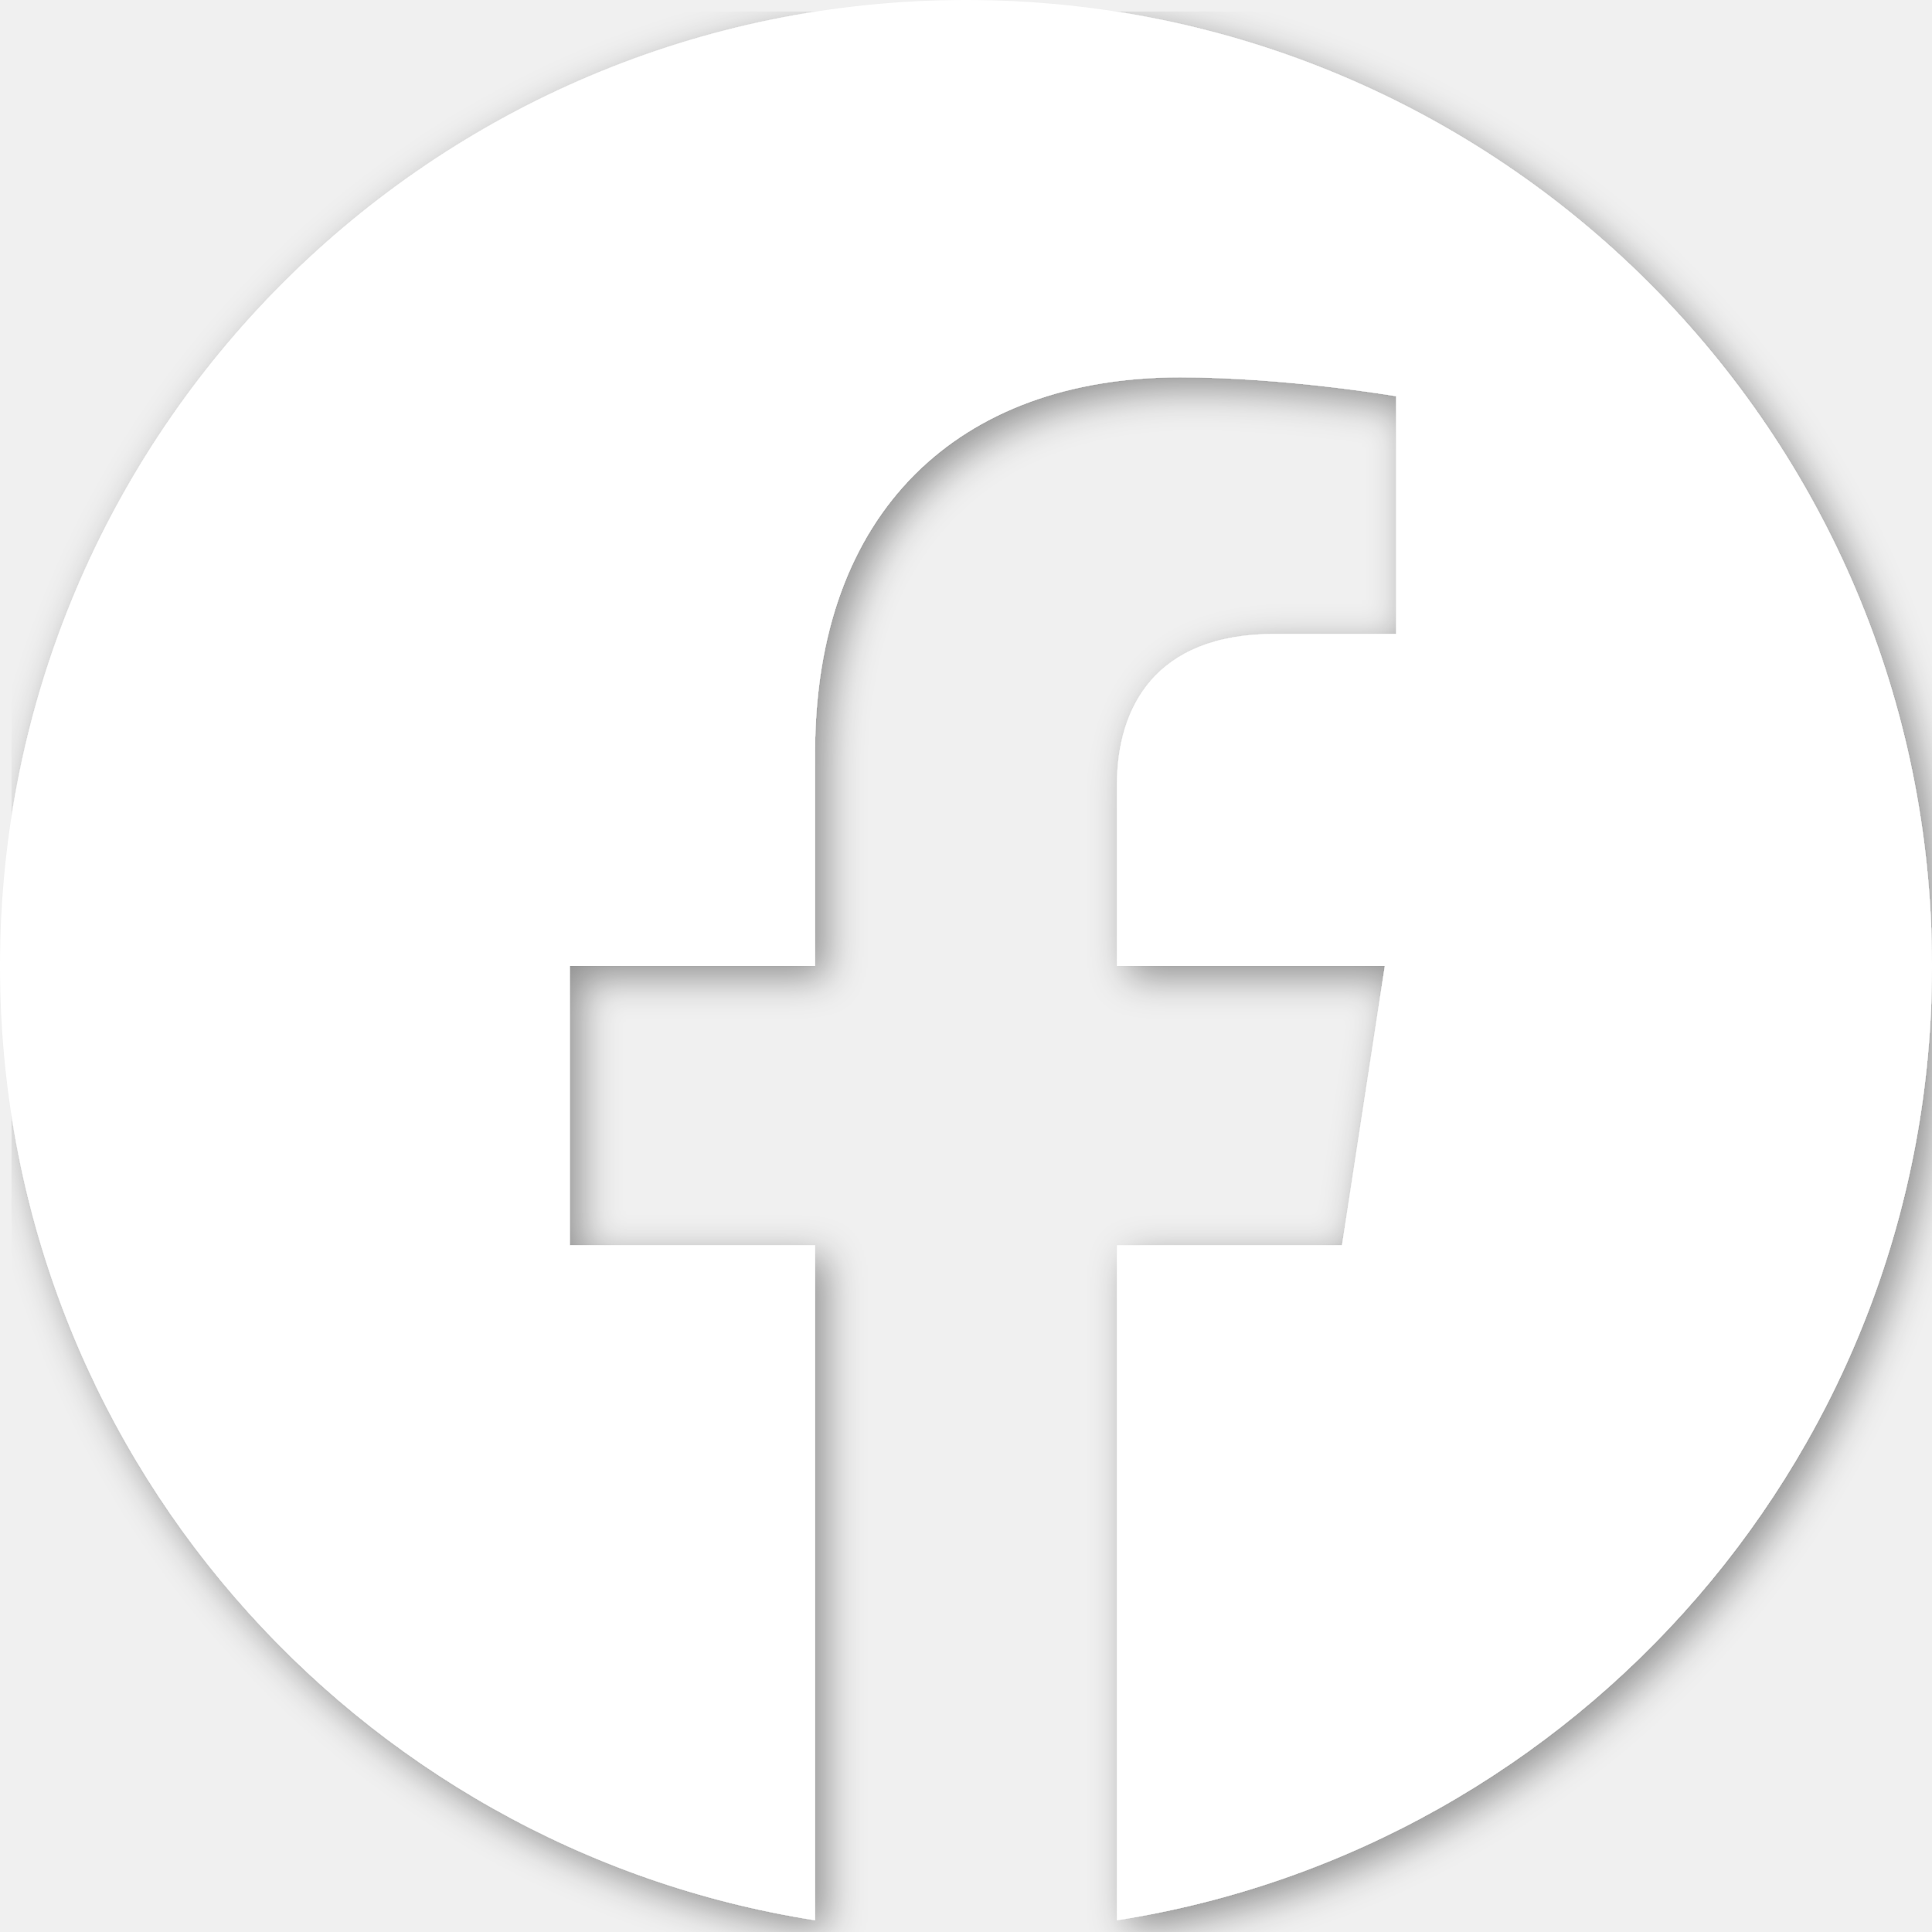
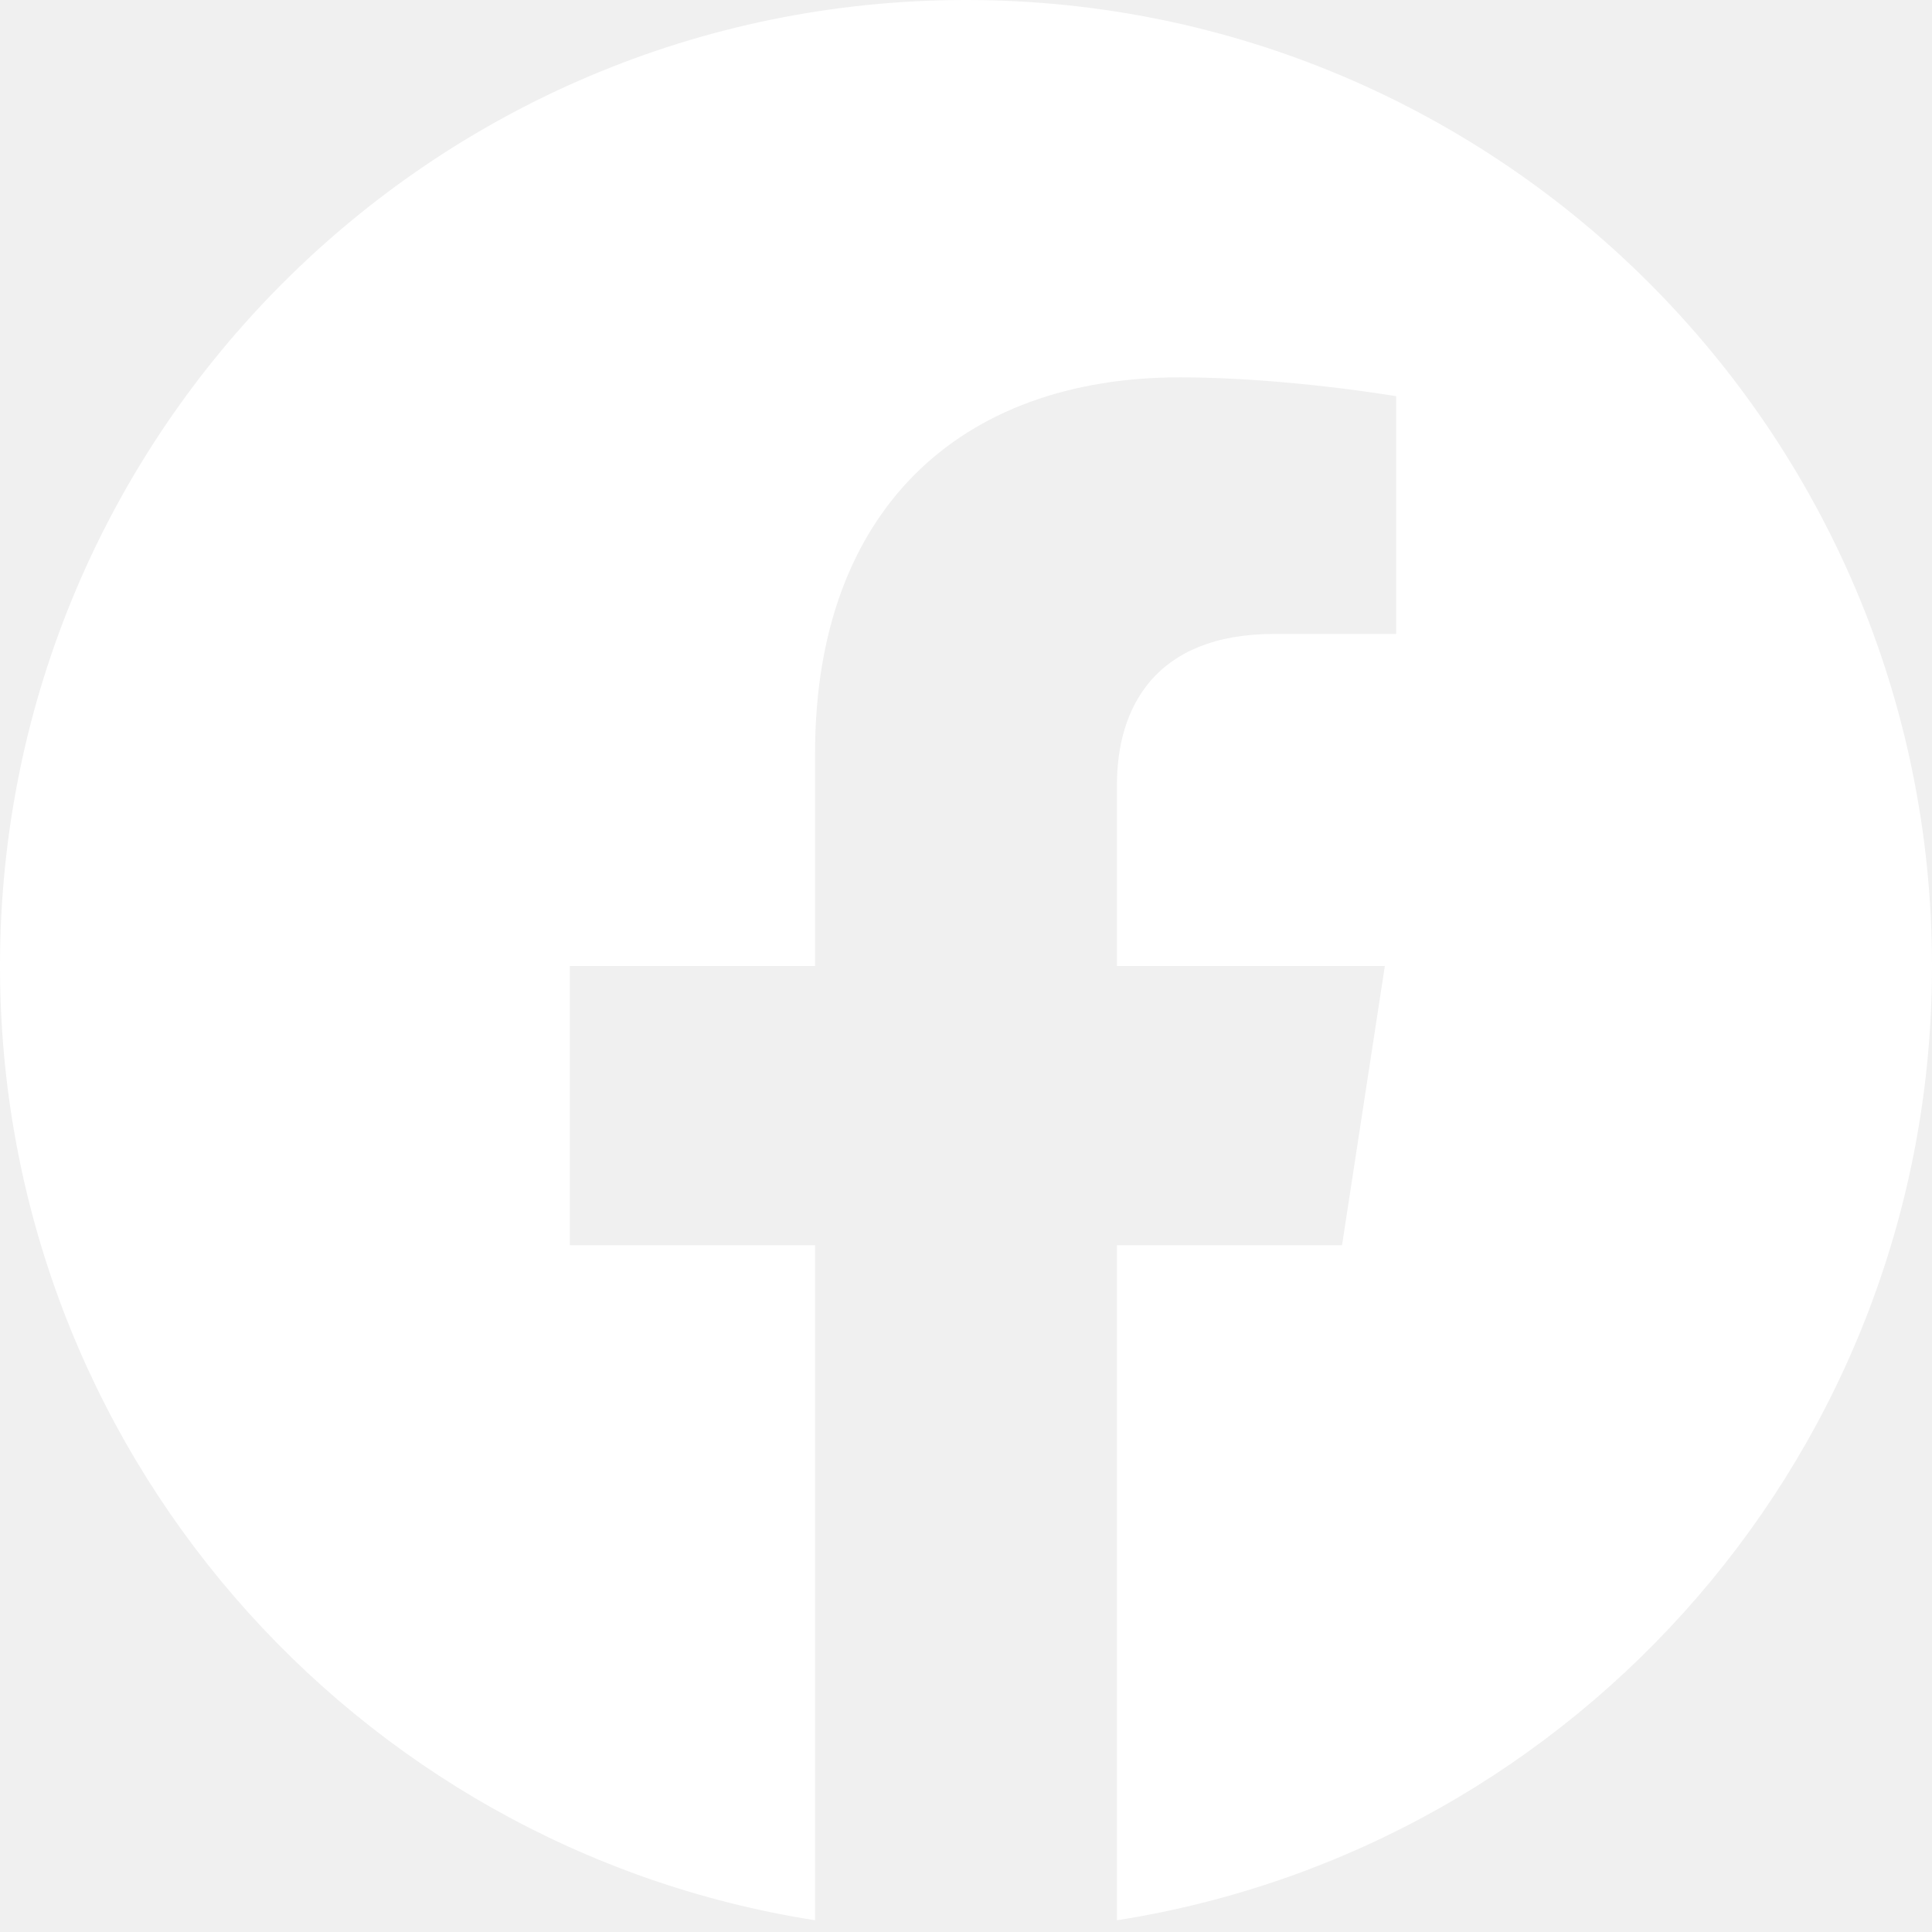
- <svg xmlns="http://www.w3.org/2000/svg" id="Logo" viewBox="0 0 512 512">
-   <defs>
-     <style>.cls-1{fill:#fff;filter:drop-shadow(3px 3px 5px rgba(0,0,0,0.4));}</style>
-   </defs>
-   <path class="cls-1" d="M512,256C512,114.61,397.39,0,256,0S0,114.61,0,256C0,383.78,93.62,489.68,216,508.89V330H151V256h65V199.6c0-64.16,38.22-99.6,96.7-99.6,28,0,57.3,5,57.3,5v63H337.72c-31.8,0-41.72,19.73-41.72,40v48h71l-11.35,74H296V508.89C418.38,489.68,512,383.78,512,256Z" />
+ <svg xmlns="http://www.w3.org/2000/svg" width="512" height="512" viewBox="0 0 512 512" fill="none">
+   <path d="M512 256C512 114.61 397.39 0 256 0C114.61 0 0 114.61 0 256C0 383.78 93.62 489.68 216 508.89V330H151V256H216V199.6C216 135.44 254.22 100 312.7 100C340.7 100 370 105 370 105V168H337.72C305.92 168 296 187.73 296 208V256H367L355.65 330H296V508.89C418.38 489.68 512 383.78 512 256Z" fill="white" />
</svg>
